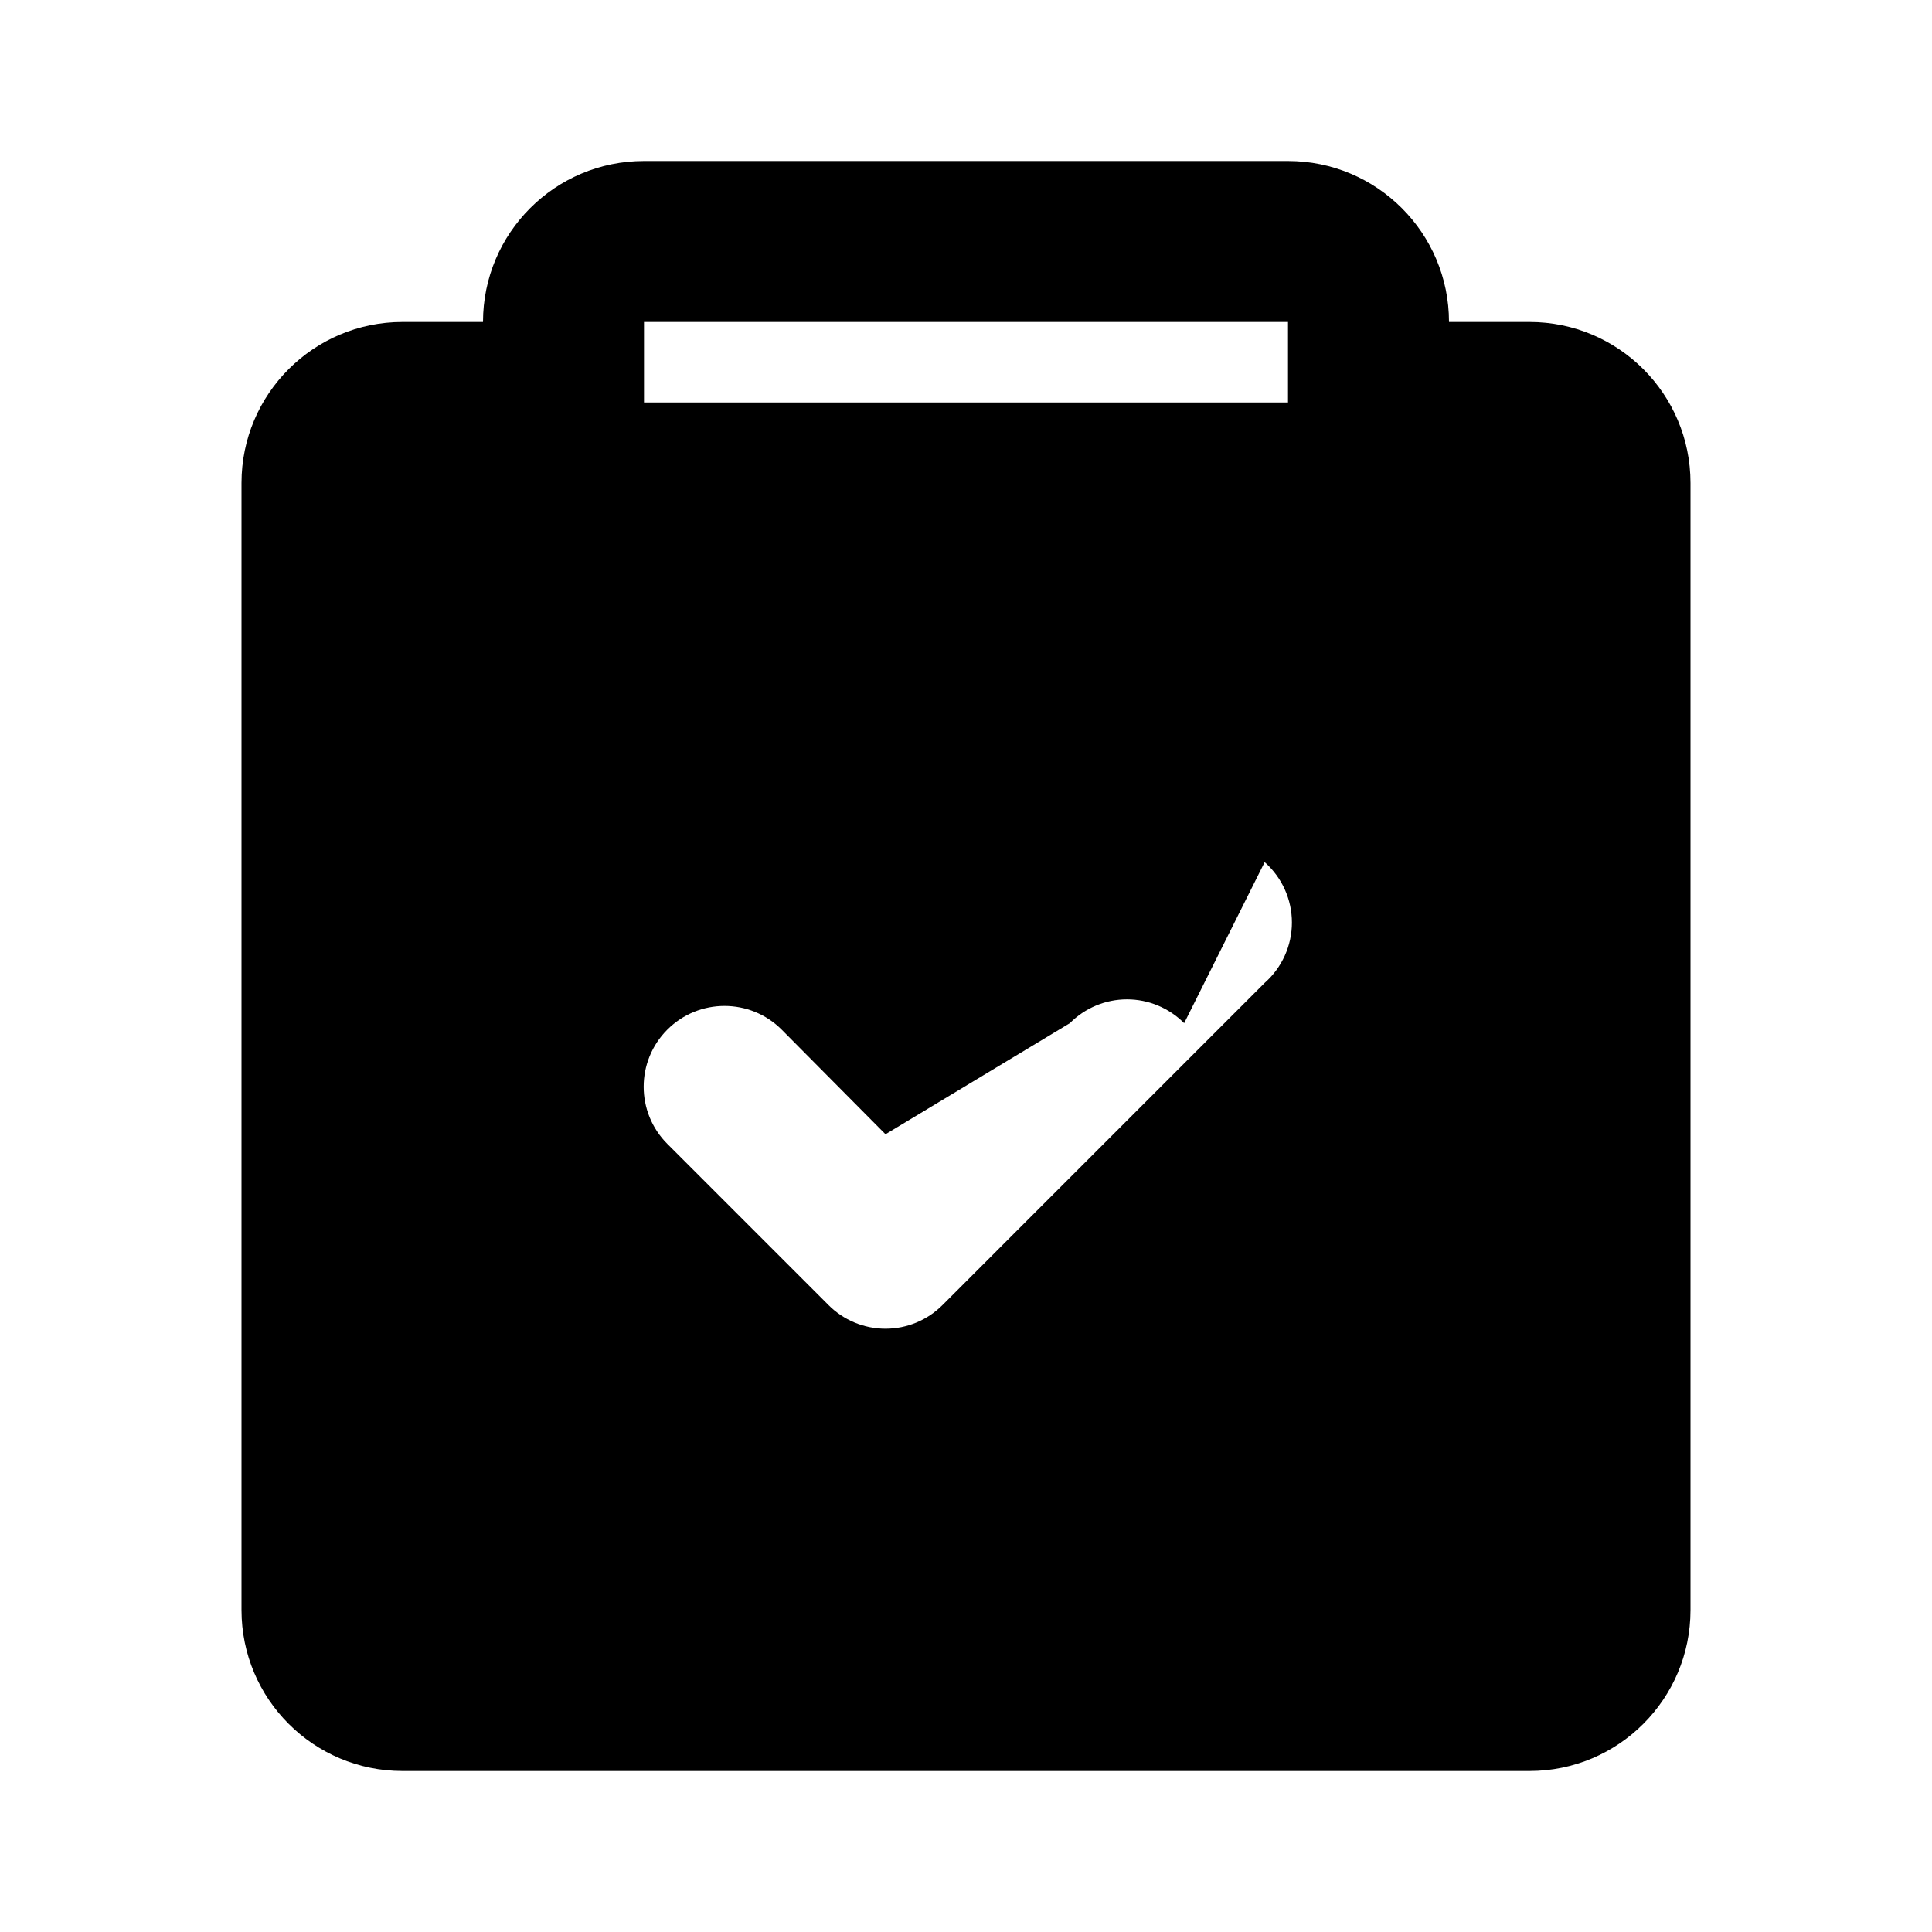
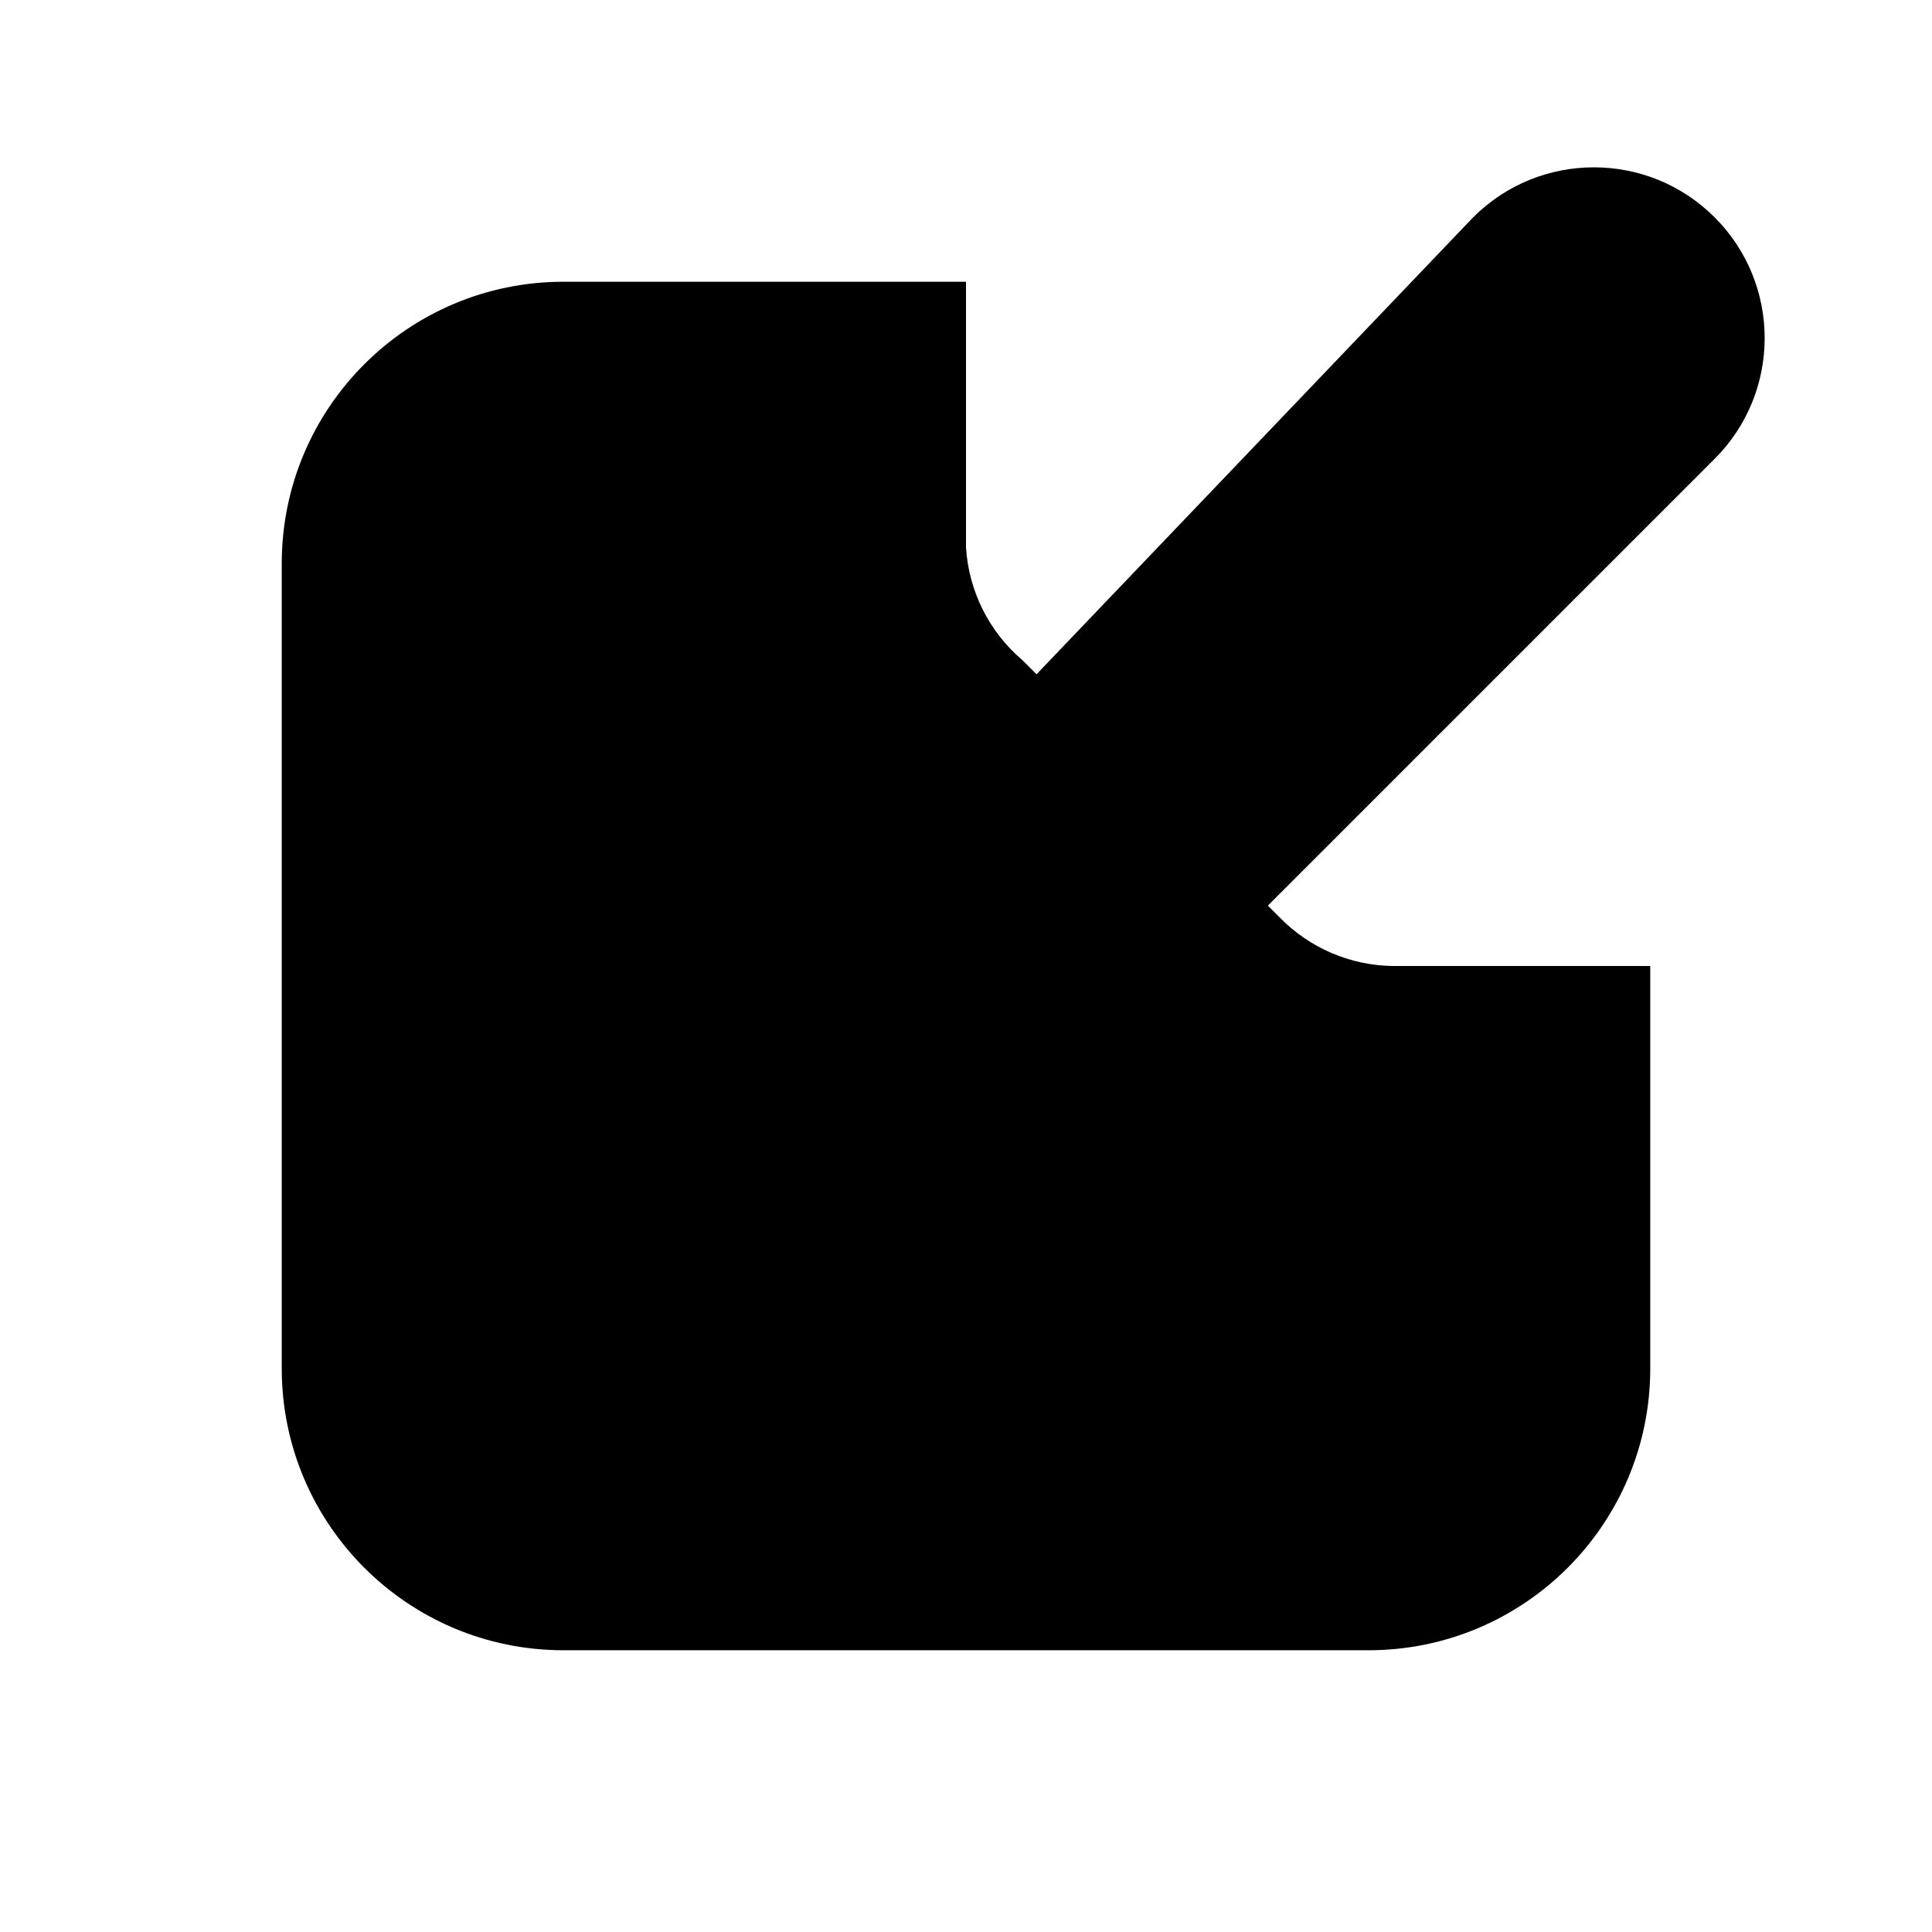
<svg xmlns="http://www.w3.org/2000/svg" viewBox="0 0 24 24" fill="currentColor">
-   <path fill-rule="evenodd" clip-rule="evenodd" d="M8 2a2 2 0 0 0-2 2H5a2 2 0 0 0-2 2v14a2 2 0 0 0 2 2h14a2 2 0 0 0 2-2V6a2 2 0 0 0-2-2h-1a2 2 0 0 0-2-2H8zm8 2v1H8V4h8zm-1.29 8.71a1 1 0 0 0-1.42 0L11 14.09l-1.29-1.3a1 1 0 0 0-1.42 1.42l2 2a1 1 0 0 0 1.42 0l4-4a1 1 0 0 0 0-1.5z" />
+   <path d="M7 3.5A3.5 3.5 0 0 0 3.5 7v10A3.5 3.5 0 0 0 7 20.5h10a3.5 3.5 0 0 0 3.5-3.5v-5h-3.2a2 2 0 0 1-1.4-.6L12.7 8.2A2 2 0 0 1 12 6.8V3.5H7z" />
+   <path d="M18.3 2.7a2.1 2.1 0 0 1 3 3L12.5 14.5l-3.8 1 1-3.8L18.3 2.7z" />
</svg>
